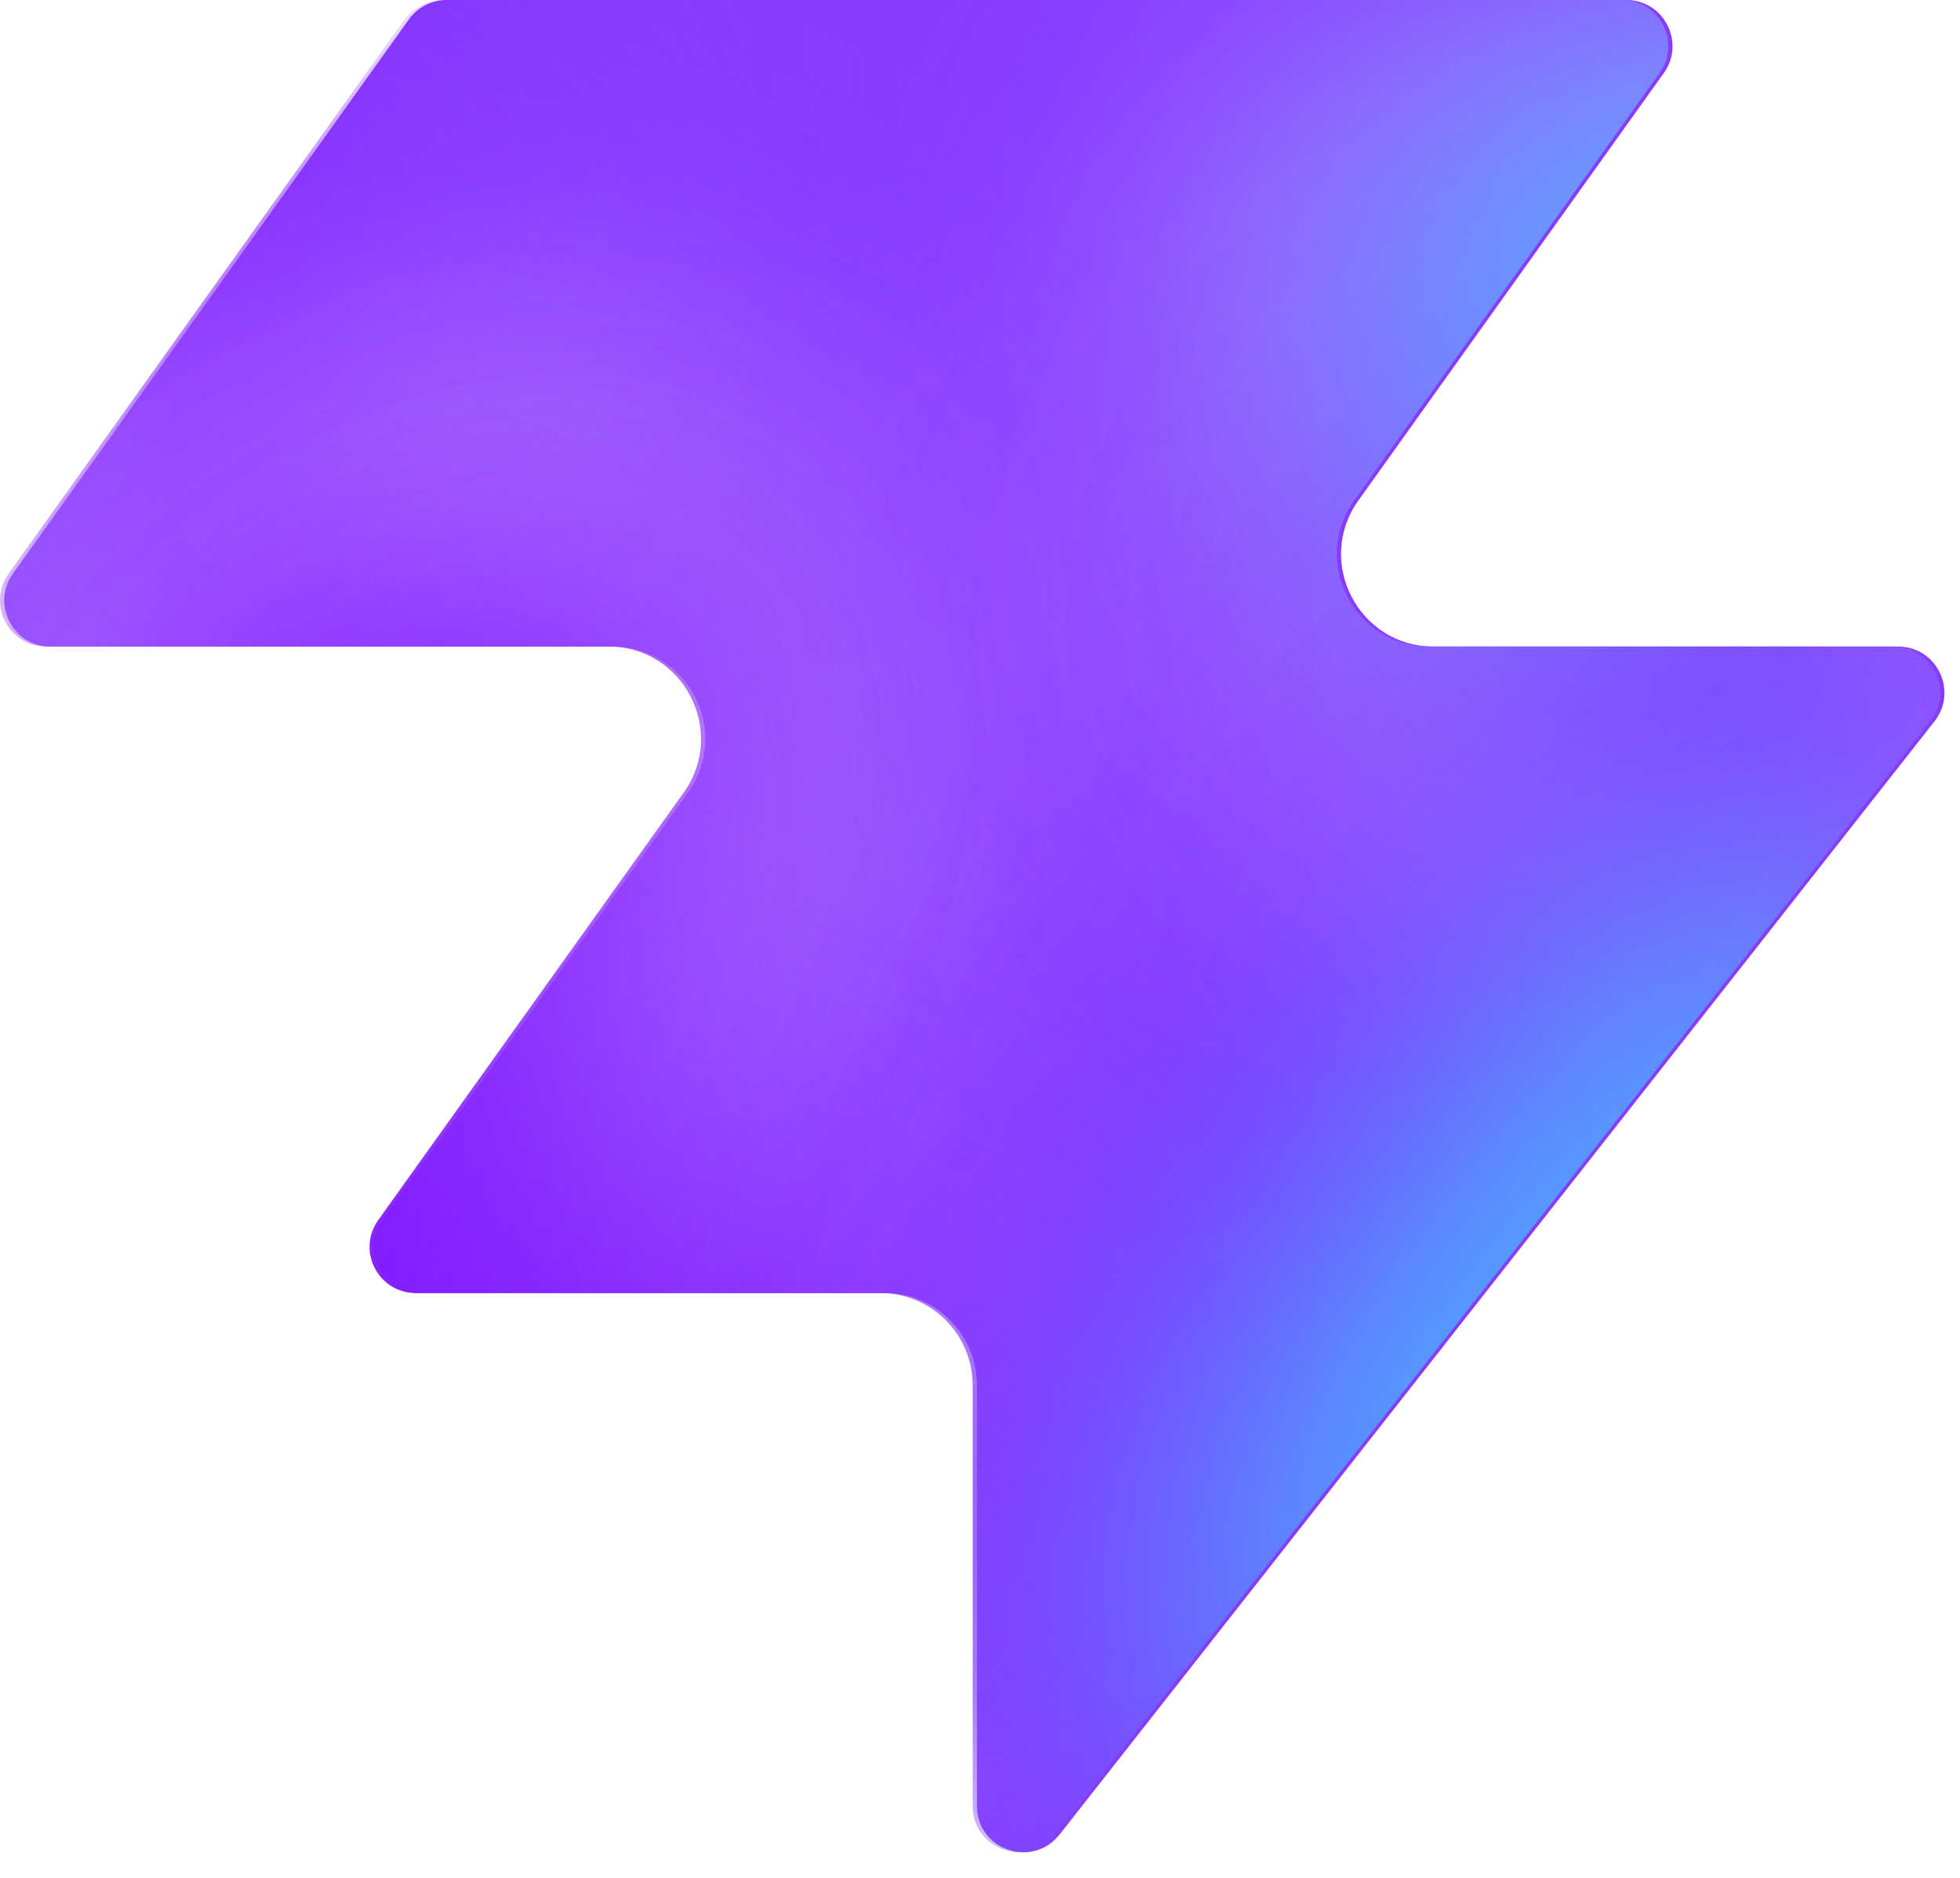
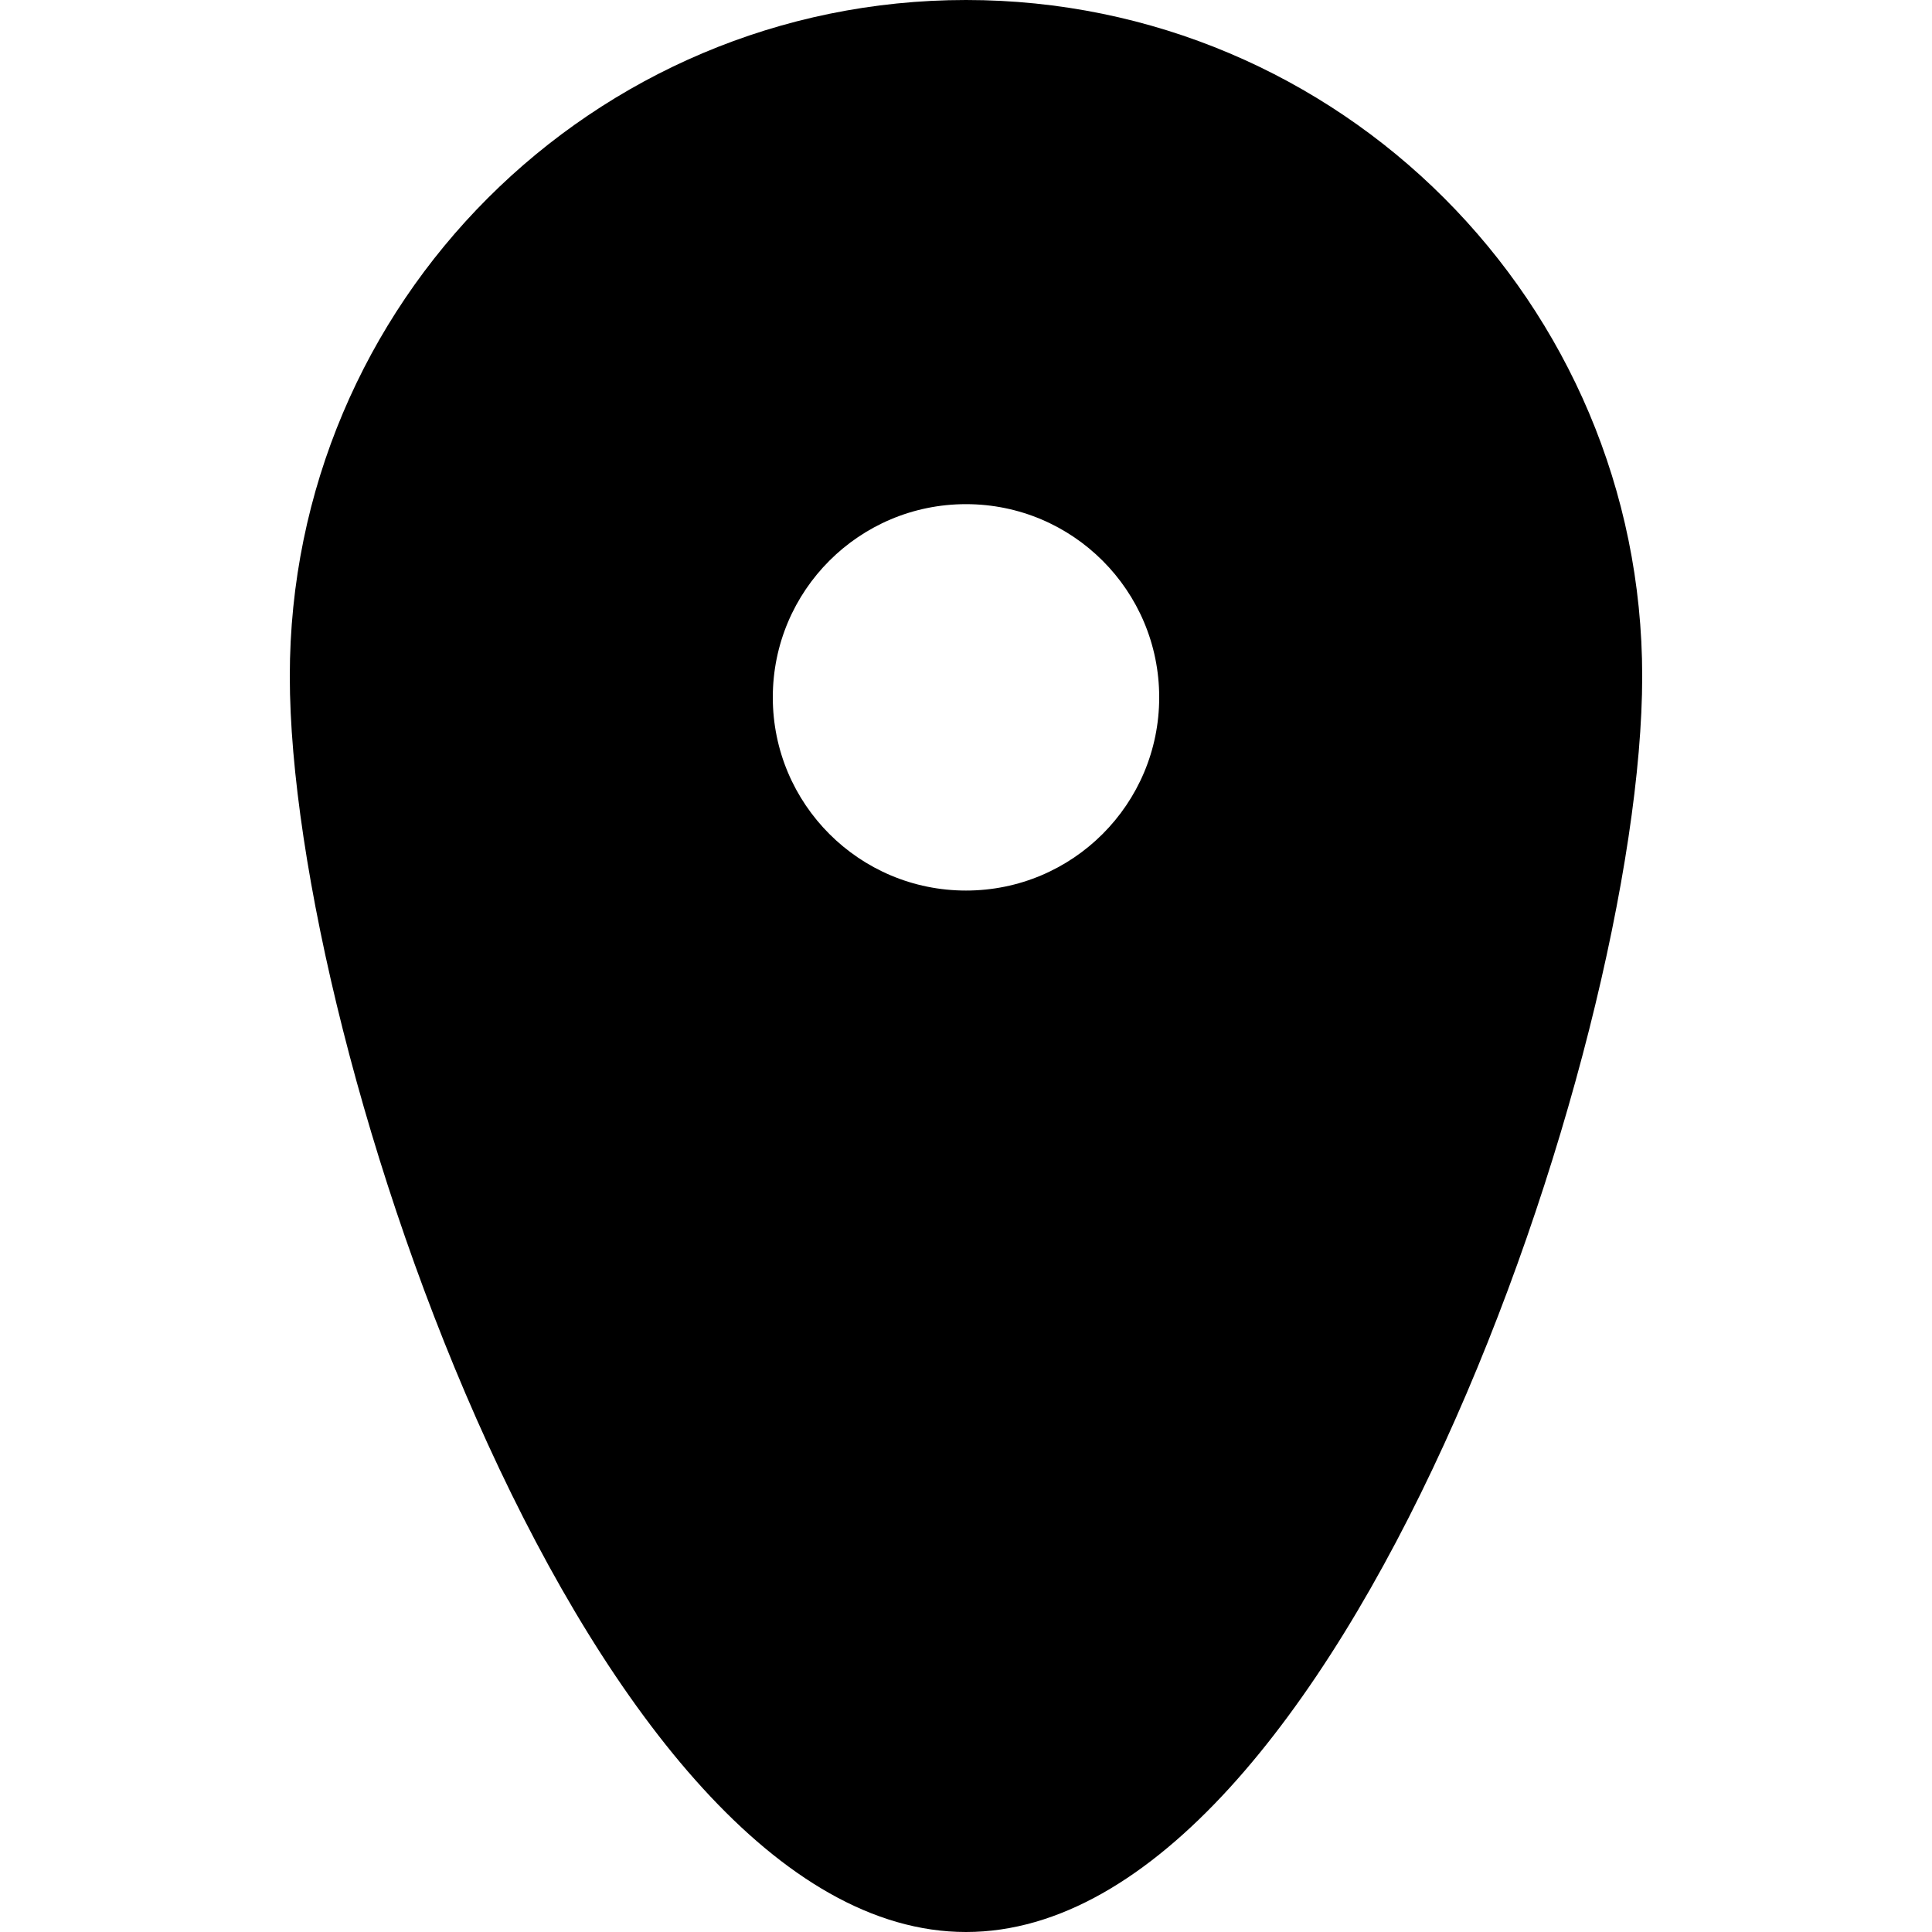
- <svg xmlns="http://www.w3.org/2000/svg" width="48" height="46" fill="none" viewBox="0 0 48 46">
-   <path fill="#863bff" d="M25.946 44.938c-.664.845-2.021.375-2.021-.698V33.937a2.26 2.26 0 0 0-2.262-2.262H10.287c-.92 0-1.456-1.04-.92-1.788l7.48-10.471c1.07-1.497 0-3.578-1.842-3.578H1.237c-.92 0-1.456-1.04-.92-1.788L10.013.474c.214-.297.556-.474.92-.474h28.894c.92 0 1.456 1.04.92 1.788l-7.48 10.471c-1.07 1.498 0 3.579 1.842 3.579h11.377c.943 0 1.473 1.088.89 1.83L25.947 44.94z" style="fill:#863bff;fill:color(display-p3 .525 .23 1);fill-opacity:1" />
-   <mask id="a" width="48" height="46" x="0" y="0" maskUnits="userSpaceOnUse" style="mask-type:alpha">
-     <path fill="#000" d="M25.842 44.938c-.664.844-2.021.375-2.021-.698V33.937a2.26 2.26 0 0 0-2.262-2.262H10.183c-.92 0-1.456-1.04-.92-1.788l7.48-10.471c1.07-1.498 0-3.579-1.842-3.579H1.133c-.92 0-1.456-1.04-.92-1.787L9.91.473c.214-.297.556-.474.92-.474h28.894c.92 0 1.456 1.04.92 1.788l-7.48 10.471c-1.07 1.498 0 3.578 1.842 3.578h11.377c.943 0 1.473 1.088.89 1.832L25.843 44.94z" style="fill:#000;fill-opacity:1" />
-   </mask>
-   <g mask="url(#a)">
-     <g filter="url(#b)">
-       <ellipse cx="5.508" cy="14.704" fill="#ede6ff" rx="5.508" ry="14.704" style="fill:#ede6ff;fill:color(display-p3 .927 .903 1);fill-opacity:1" transform="matrix(.00324 1 1 -.00324 -4.47 31.516)" />
-     </g>
-     <g filter="url(#c)">
-       <ellipse cx="10.399" cy="29.851" fill="#ede6ff" rx="10.399" ry="29.851" style="fill:#ede6ff;fill:color(display-p3 .927 .903 1);fill-opacity:1" transform="matrix(.00324 1 1 -.00324 -39.328 7.883)" />
-     </g>
-     <g filter="url(#d)">
-       <ellipse cx="5.508" cy="30.487" fill="#7e14ff" rx="5.508" ry="30.487" style="fill:#7e14ff;fill:color(display-p3 .492 .077 1);fill-opacity:1" transform="rotate(89.814 -25.913 -14.639)scale(1 -1)" />
-     </g>
-     <g filter="url(#e)">
-       <ellipse cx="5.508" cy="30.599" fill="#7e14ff" rx="5.508" ry="30.599" style="fill:#7e14ff;fill:color(display-p3 .492 .077 1);fill-opacity:1" transform="rotate(89.814 -32.644 -3.334)scale(1 -1)" />
-     </g>
-     <g filter="url(#f)">
-       <ellipse cx="5.508" cy="30.599" fill="#7e14ff" rx="5.508" ry="30.599" style="fill:#7e14ff;fill:color(display-p3 .492 .077 1);fill-opacity:1" transform="matrix(.00324 1 1 -.00324 -34.34 30.47)" />
-     </g>
-     <g filter="url(#g)">
-       <ellipse cx="14.072" cy="22.078" fill="#ede6ff" rx="14.072" ry="22.078" style="fill:#ede6ff;fill:color(display-p3 .927 .903 1);fill-opacity:1" transform="rotate(93.35 24.506 48.493)scale(-1 1)" />
-     </g>
-     <g filter="url(#h)">
-       <ellipse cx="3.47" cy="21.501" fill="#7e14ff" rx="3.47" ry="21.501" style="fill:#7e14ff;fill:color(display-p3 .492 .077 1);fill-opacity:1" transform="rotate(89.009 28.708 47.59)scale(-1 1)" />
-     </g>
-     <g filter="url(#i)">
-       <ellipse cx="3.47" cy="21.501" fill="#7e14ff" rx="3.47" ry="21.501" style="fill:#7e14ff;fill:color(display-p3 .492 .077 1);fill-opacity:1" transform="rotate(89.009 28.708 47.59)scale(-1 1)" />
-     </g>
-     <g filter="url(#j)">
-       <ellipse cx=".387" cy="8.972" fill="#7e14ff" rx="4.407" ry="29.108" style="fill:#7e14ff;fill:color(display-p3 .492 .077 1);fill-opacity:1" transform="rotate(39.51 .387 8.972)" />
-     </g>
-     <g filter="url(#k)">
-       <ellipse cx="47.523" cy="-6.092" fill="#7e14ff" rx="4.407" ry="29.108" style="fill:#7e14ff;fill:color(display-p3 .492 .077 1);fill-opacity:1" transform="rotate(37.892 47.523 -6.092)" />
-     </g>
-     <g filter="url(#l)">
-       <ellipse cx="41.412" cy="6.333" fill="#47bfff" rx="5.971" ry="9.665" style="fill:#47bfff;fill:color(display-p3 .28 .748 1);fill-opacity:1" transform="rotate(37.892 41.412 6.333)" />
-     </g>
-     <g filter="url(#m)">
-       <ellipse cx="-1.879" cy="38.332" fill="#7e14ff" rx="4.407" ry="29.108" style="fill:#7e14ff;fill:color(display-p3 .492 .077 1);fill-opacity:1" transform="rotate(37.892 -1.88 38.332)" />
-     </g>
-     <g filter="url(#n)">
-       <ellipse cx="-1.879" cy="38.332" fill="#7e14ff" rx="4.407" ry="29.108" style="fill:#7e14ff;fill:color(display-p3 .492 .077 1);fill-opacity:1" transform="rotate(37.892 -1.88 38.332)" />
-     </g>
-     <g filter="url(#o)">
-       <ellipse cx="35.651" cy="29.907" fill="#7e14ff" rx="4.407" ry="29.108" style="fill:#7e14ff;fill:color(display-p3 .492 .077 1);fill-opacity:1" transform="rotate(37.892 35.651 29.907)" />
-     </g>
-     <g filter="url(#p)">
-       <ellipse cx="38.418" cy="32.4" fill="#47bfff" rx="5.971" ry="15.297" style="fill:#47bfff;fill:color(display-p3 .28 .748 1);fill-opacity:1" transform="rotate(37.892 38.418 32.4)" />
+ <svg xmlns="http://www.w3.org/2000/svg" width="800px" height="800px" viewBox="-3 0 20 20" version="1.1">
+   <defs>
+ 
+ </defs>
+   <g id="Page-1" stroke="none" stroke-width="1" fill="none" fill-rule="evenodd">
+     <g id="Dribbble-Light-Preview" transform="translate(-423, -5399)" fill="#000000">
+       <g id="icons" transform="translate(56, 160)">
+         <path d="M374,5248.219 C372.895,5248.219 372,5247.324 372,5246.219 C372,5245.114 372.895,5244.219 374,5244.219 C375.105,5244.219 376,5245.114 376,5246.219 C376,5247.324 375.105,5248.219 374,5248.219 M374,5239 C370.134,5239 367,5242.134 367,5246 C367,5249.866 370.134,5259 374,5259 C377.866,5259 381,5249.866 381,5246 C381,5242.134 377.866,5239 374,5239" id="pin_fill_rounded_circle-[#629]">
+ 
+ </path>
+       </g>
    </g>
  </g>
-   <defs>
-     <filter id="b" width="60.045" height="41.654" x="-19.77" y="16.149" color-interpolation-filters="sRGB" filterUnits="userSpaceOnUse">
-       <feFlood flood-opacity="0" result="BackgroundImageFix" />
-       <feBlend in="SourceGraphic" in2="BackgroundImageFix" result="shape" />
-       <feGaussianBlur result="effect1_foregroundBlur_2002_17158" stdDeviation="7.659" />
-     </filter>
-     <filter id="c" width="90.34" height="51.437" x="-54.613" y="-7.533" color-interpolation-filters="sRGB" filterUnits="userSpaceOnUse">
-       <feFlood flood-opacity="0" result="BackgroundImageFix" />
-       <feBlend in="SourceGraphic" in2="BackgroundImageFix" result="shape" />
-       <feGaussianBlur result="effect1_foregroundBlur_2002_17158" stdDeviation="7.659" />
-     </filter>
-     <filter id="d" width="79.355" height="29.4" x="-49.64" y="2.03" color-interpolation-filters="sRGB" filterUnits="userSpaceOnUse">
-       <feFlood flood-opacity="0" result="BackgroundImageFix" />
-       <feBlend in="SourceGraphic" in2="BackgroundImageFix" result="shape" />
-       <feGaussianBlur result="effect1_foregroundBlur_2002_17158" stdDeviation="4.596" />
-     </filter>
-     <filter id="e" width="79.579" height="29.4" x="-45.045" y="20.029" color-interpolation-filters="sRGB" filterUnits="userSpaceOnUse">
-       <feFlood flood-opacity="0" result="BackgroundImageFix" />
-       <feBlend in="SourceGraphic" in2="BackgroundImageFix" result="shape" />
-       <feGaussianBlur result="effect1_foregroundBlur_2002_17158" stdDeviation="4.596" />
-     </filter>
-     <filter id="f" width="79.579" height="29.4" x="-43.513" y="21.178" color-interpolation-filters="sRGB" filterUnits="userSpaceOnUse">
-       <feFlood flood-opacity="0" result="BackgroundImageFix" />
-       <feBlend in="SourceGraphic" in2="BackgroundImageFix" result="shape" />
-       <feGaussianBlur result="effect1_foregroundBlur_2002_17158" stdDeviation="4.596" />
-     </filter>
-     <filter id="g" width="74.749" height="58.852" x="15.756" y="-17.901" color-interpolation-filters="sRGB" filterUnits="userSpaceOnUse">
-       <feFlood flood-opacity="0" result="BackgroundImageFix" />
-       <feBlend in="SourceGraphic" in2="BackgroundImageFix" result="shape" />
-       <feGaussianBlur result="effect1_foregroundBlur_2002_17158" stdDeviation="7.659" />
-     </filter>
-     <filter id="h" width="61.377" height="25.362" x="23.548" y="2.284" color-interpolation-filters="sRGB" filterUnits="userSpaceOnUse">
-       <feFlood flood-opacity="0" result="BackgroundImageFix" />
-       <feBlend in="SourceGraphic" in2="BackgroundImageFix" result="shape" />
-       <feGaussianBlur result="effect1_foregroundBlur_2002_17158" stdDeviation="4.596" />
-     </filter>
-     <filter id="i" width="61.377" height="25.362" x="23.548" y="2.284" color-interpolation-filters="sRGB" filterUnits="userSpaceOnUse">
-       <feFlood flood-opacity="0" result="BackgroundImageFix" />
-       <feBlend in="SourceGraphic" in2="BackgroundImageFix" result="shape" />
-       <feGaussianBlur result="effect1_foregroundBlur_2002_17158" stdDeviation="4.596" />
-     </filter>
-     <filter id="j" width="56.045" height="63.649" x="-27.636" y="-22.853" color-interpolation-filters="sRGB" filterUnits="userSpaceOnUse">
-       <feFlood flood-opacity="0" result="BackgroundImageFix" />
-       <feBlend in="SourceGraphic" in2="BackgroundImageFix" result="shape" />
-       <feGaussianBlur result="effect1_foregroundBlur_2002_17158" stdDeviation="4.596" />
-     </filter>
-     <filter id="k" width="54.814" height="64.646" x="20.116" y="-38.415" color-interpolation-filters="sRGB" filterUnits="userSpaceOnUse">
-       <feFlood flood-opacity="0" result="BackgroundImageFix" />
-       <feBlend in="SourceGraphic" in2="BackgroundImageFix" result="shape" />
-       <feGaussianBlur result="effect1_foregroundBlur_2002_17158" stdDeviation="4.596" />
-     </filter>
-     <filter id="l" width="33.541" height="35.313" x="24.641" y="-11.323" color-interpolation-filters="sRGB" filterUnits="userSpaceOnUse">
-       <feFlood flood-opacity="0" result="BackgroundImageFix" />
-       <feBlend in="SourceGraphic" in2="BackgroundImageFix" result="shape" />
-       <feGaussianBlur result="effect1_foregroundBlur_2002_17158" stdDeviation="4.596" />
-     </filter>
-     <filter id="m" width="54.814" height="64.646" x="-29.286" y="6.009" color-interpolation-filters="sRGB" filterUnits="userSpaceOnUse">
-       <feFlood flood-opacity="0" result="BackgroundImageFix" />
-       <feBlend in="SourceGraphic" in2="BackgroundImageFix" result="shape" />
-       <feGaussianBlur result="effect1_foregroundBlur_2002_17158" stdDeviation="4.596" />
-     </filter>
-     <filter id="n" width="54.814" height="64.646" x="-29.286" y="6.009" color-interpolation-filters="sRGB" filterUnits="userSpaceOnUse">
-       <feFlood flood-opacity="0" result="BackgroundImageFix" />
-       <feBlend in="SourceGraphic" in2="BackgroundImageFix" result="shape" />
-       <feGaussianBlur result="effect1_foregroundBlur_2002_17158" stdDeviation="4.596" />
-     </filter>
-     <filter id="o" width="54.814" height="64.646" x="8.244" y="-2.416" color-interpolation-filters="sRGB" filterUnits="userSpaceOnUse">
-       <feFlood flood-opacity="0" result="BackgroundImageFix" />
-       <feBlend in="SourceGraphic" in2="BackgroundImageFix" result="shape" />
-       <feGaussianBlur result="effect1_foregroundBlur_2002_17158" stdDeviation="4.596" />
-     </filter>
-     <filter id="p" width="39.409" height="43.623" x="18.713" y="10.588" color-interpolation-filters="sRGB" filterUnits="userSpaceOnUse">
-       <feFlood flood-opacity="0" result="BackgroundImageFix" />
-       <feBlend in="SourceGraphic" in2="BackgroundImageFix" result="shape" />
-       <feGaussianBlur result="effect1_foregroundBlur_2002_17158" stdDeviation="4.596" />
-     </filter>
-   </defs>
</svg>
